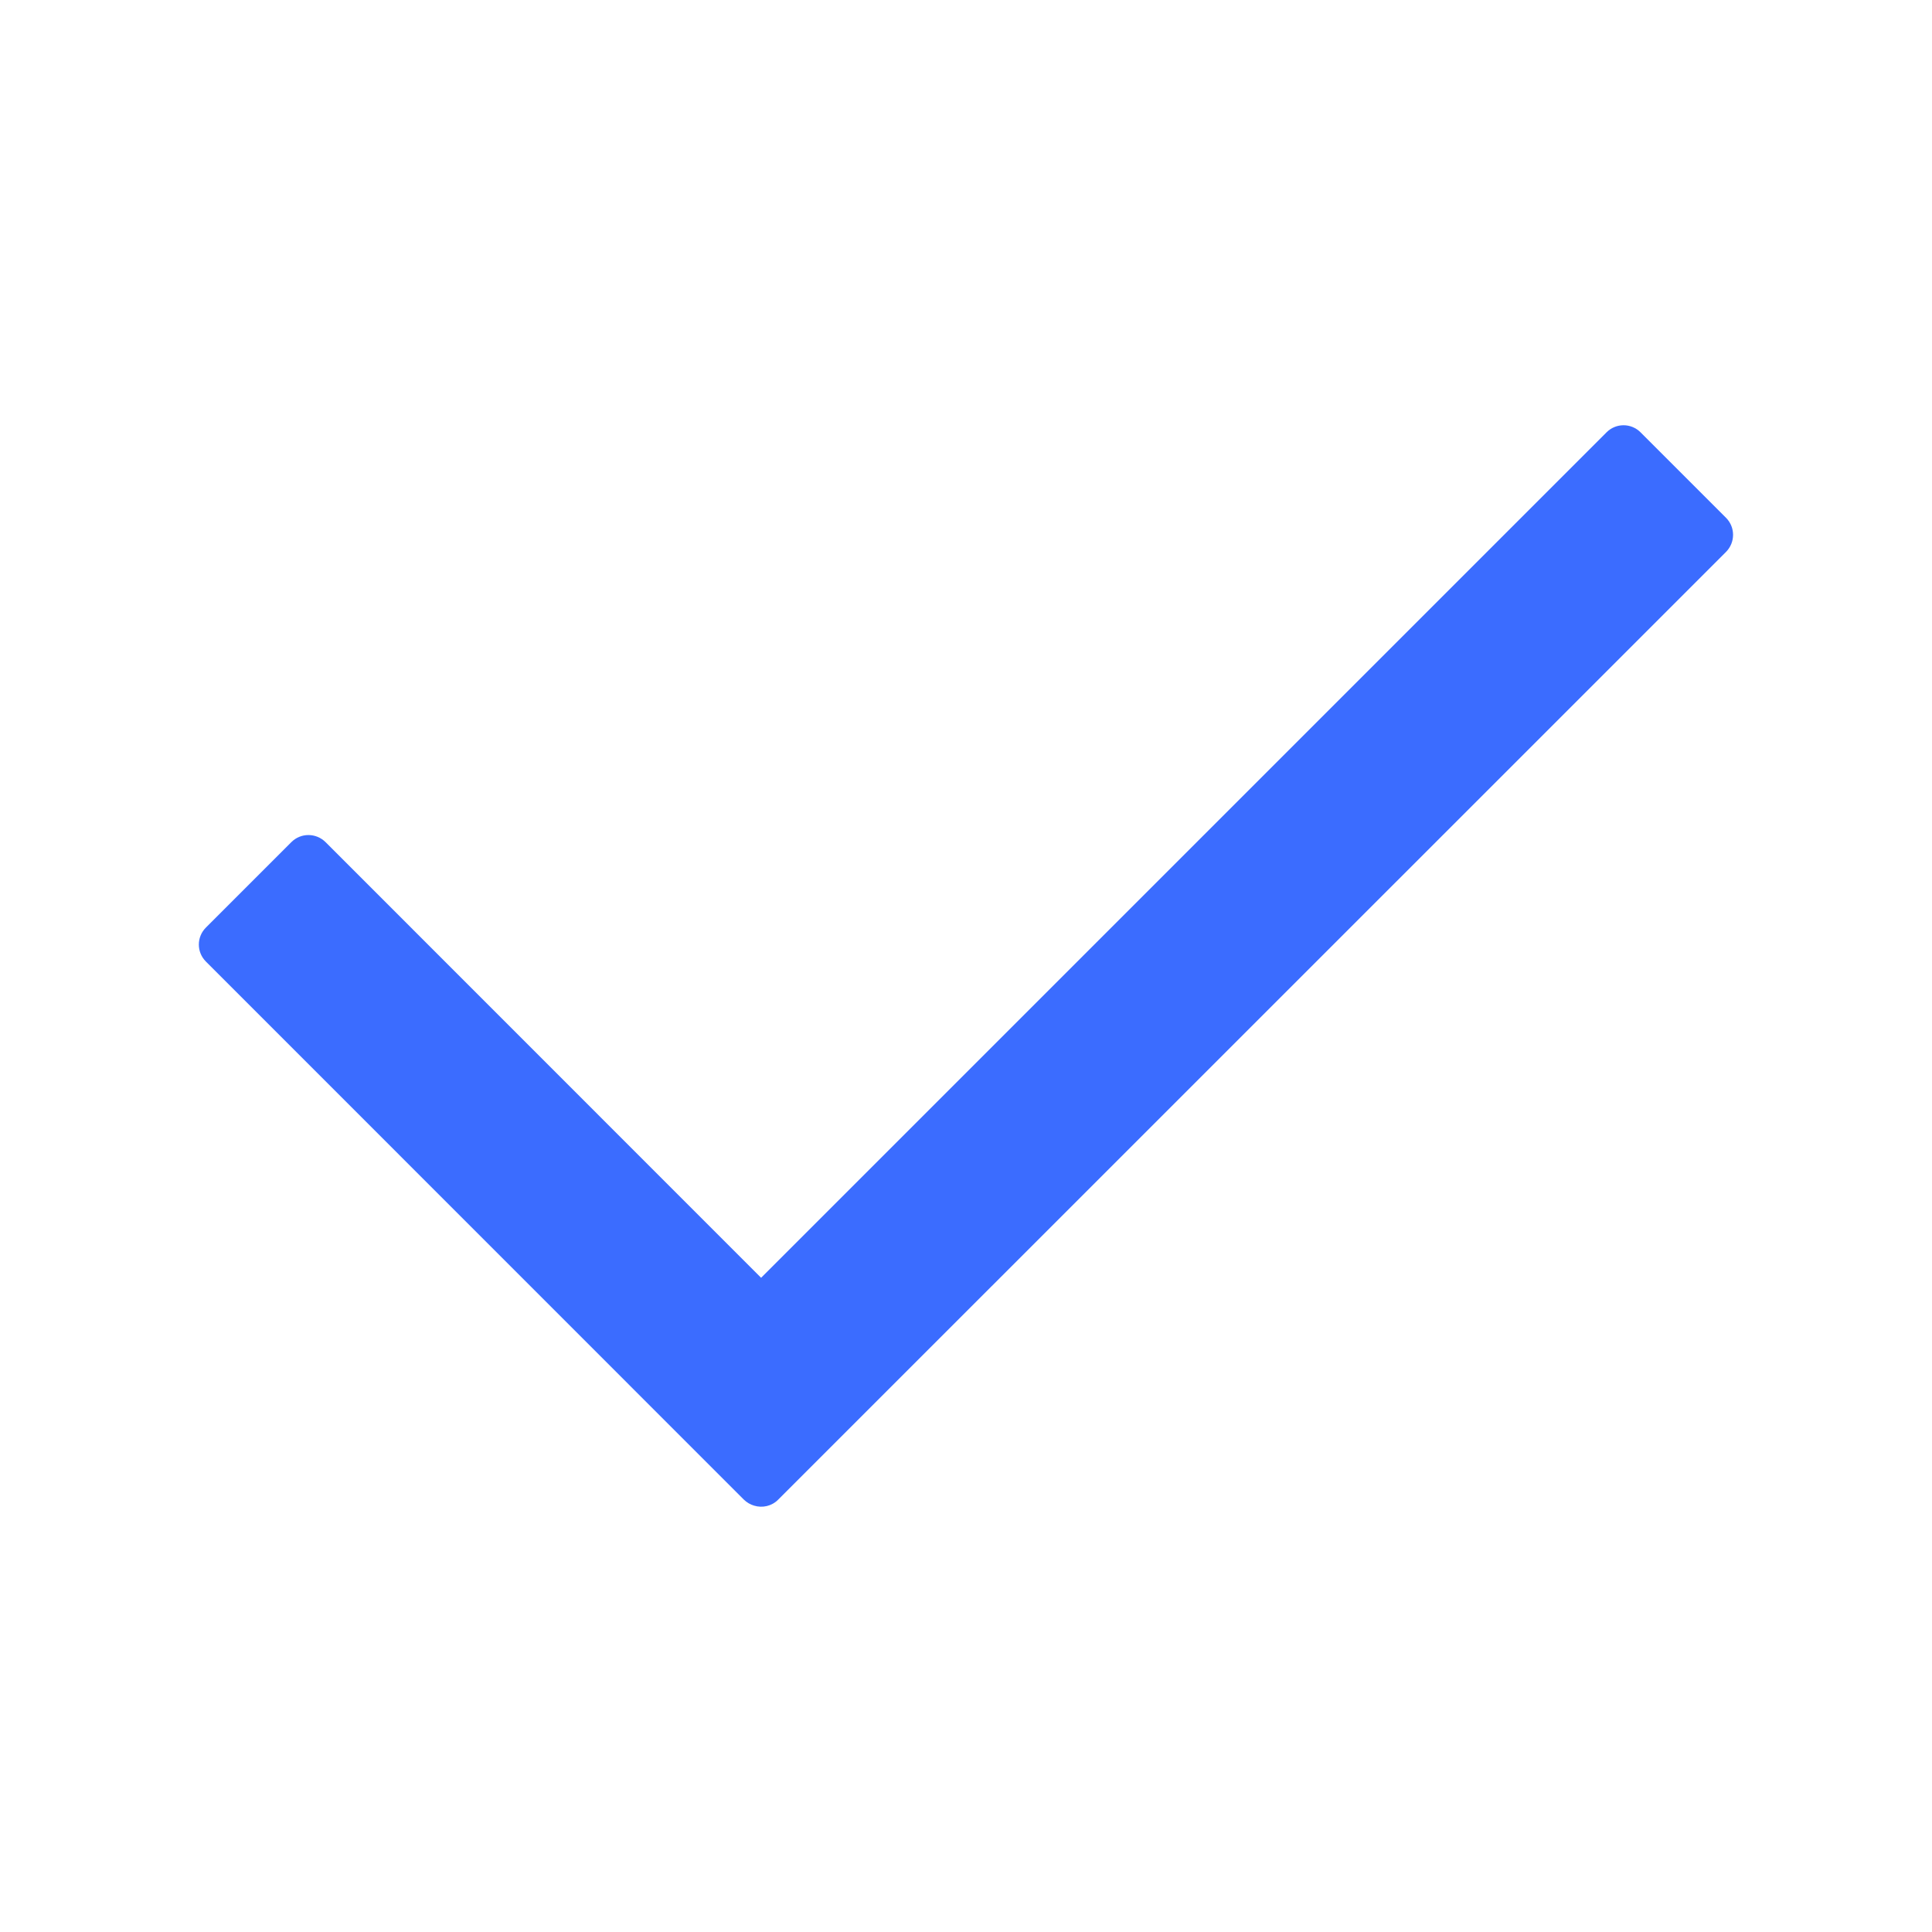
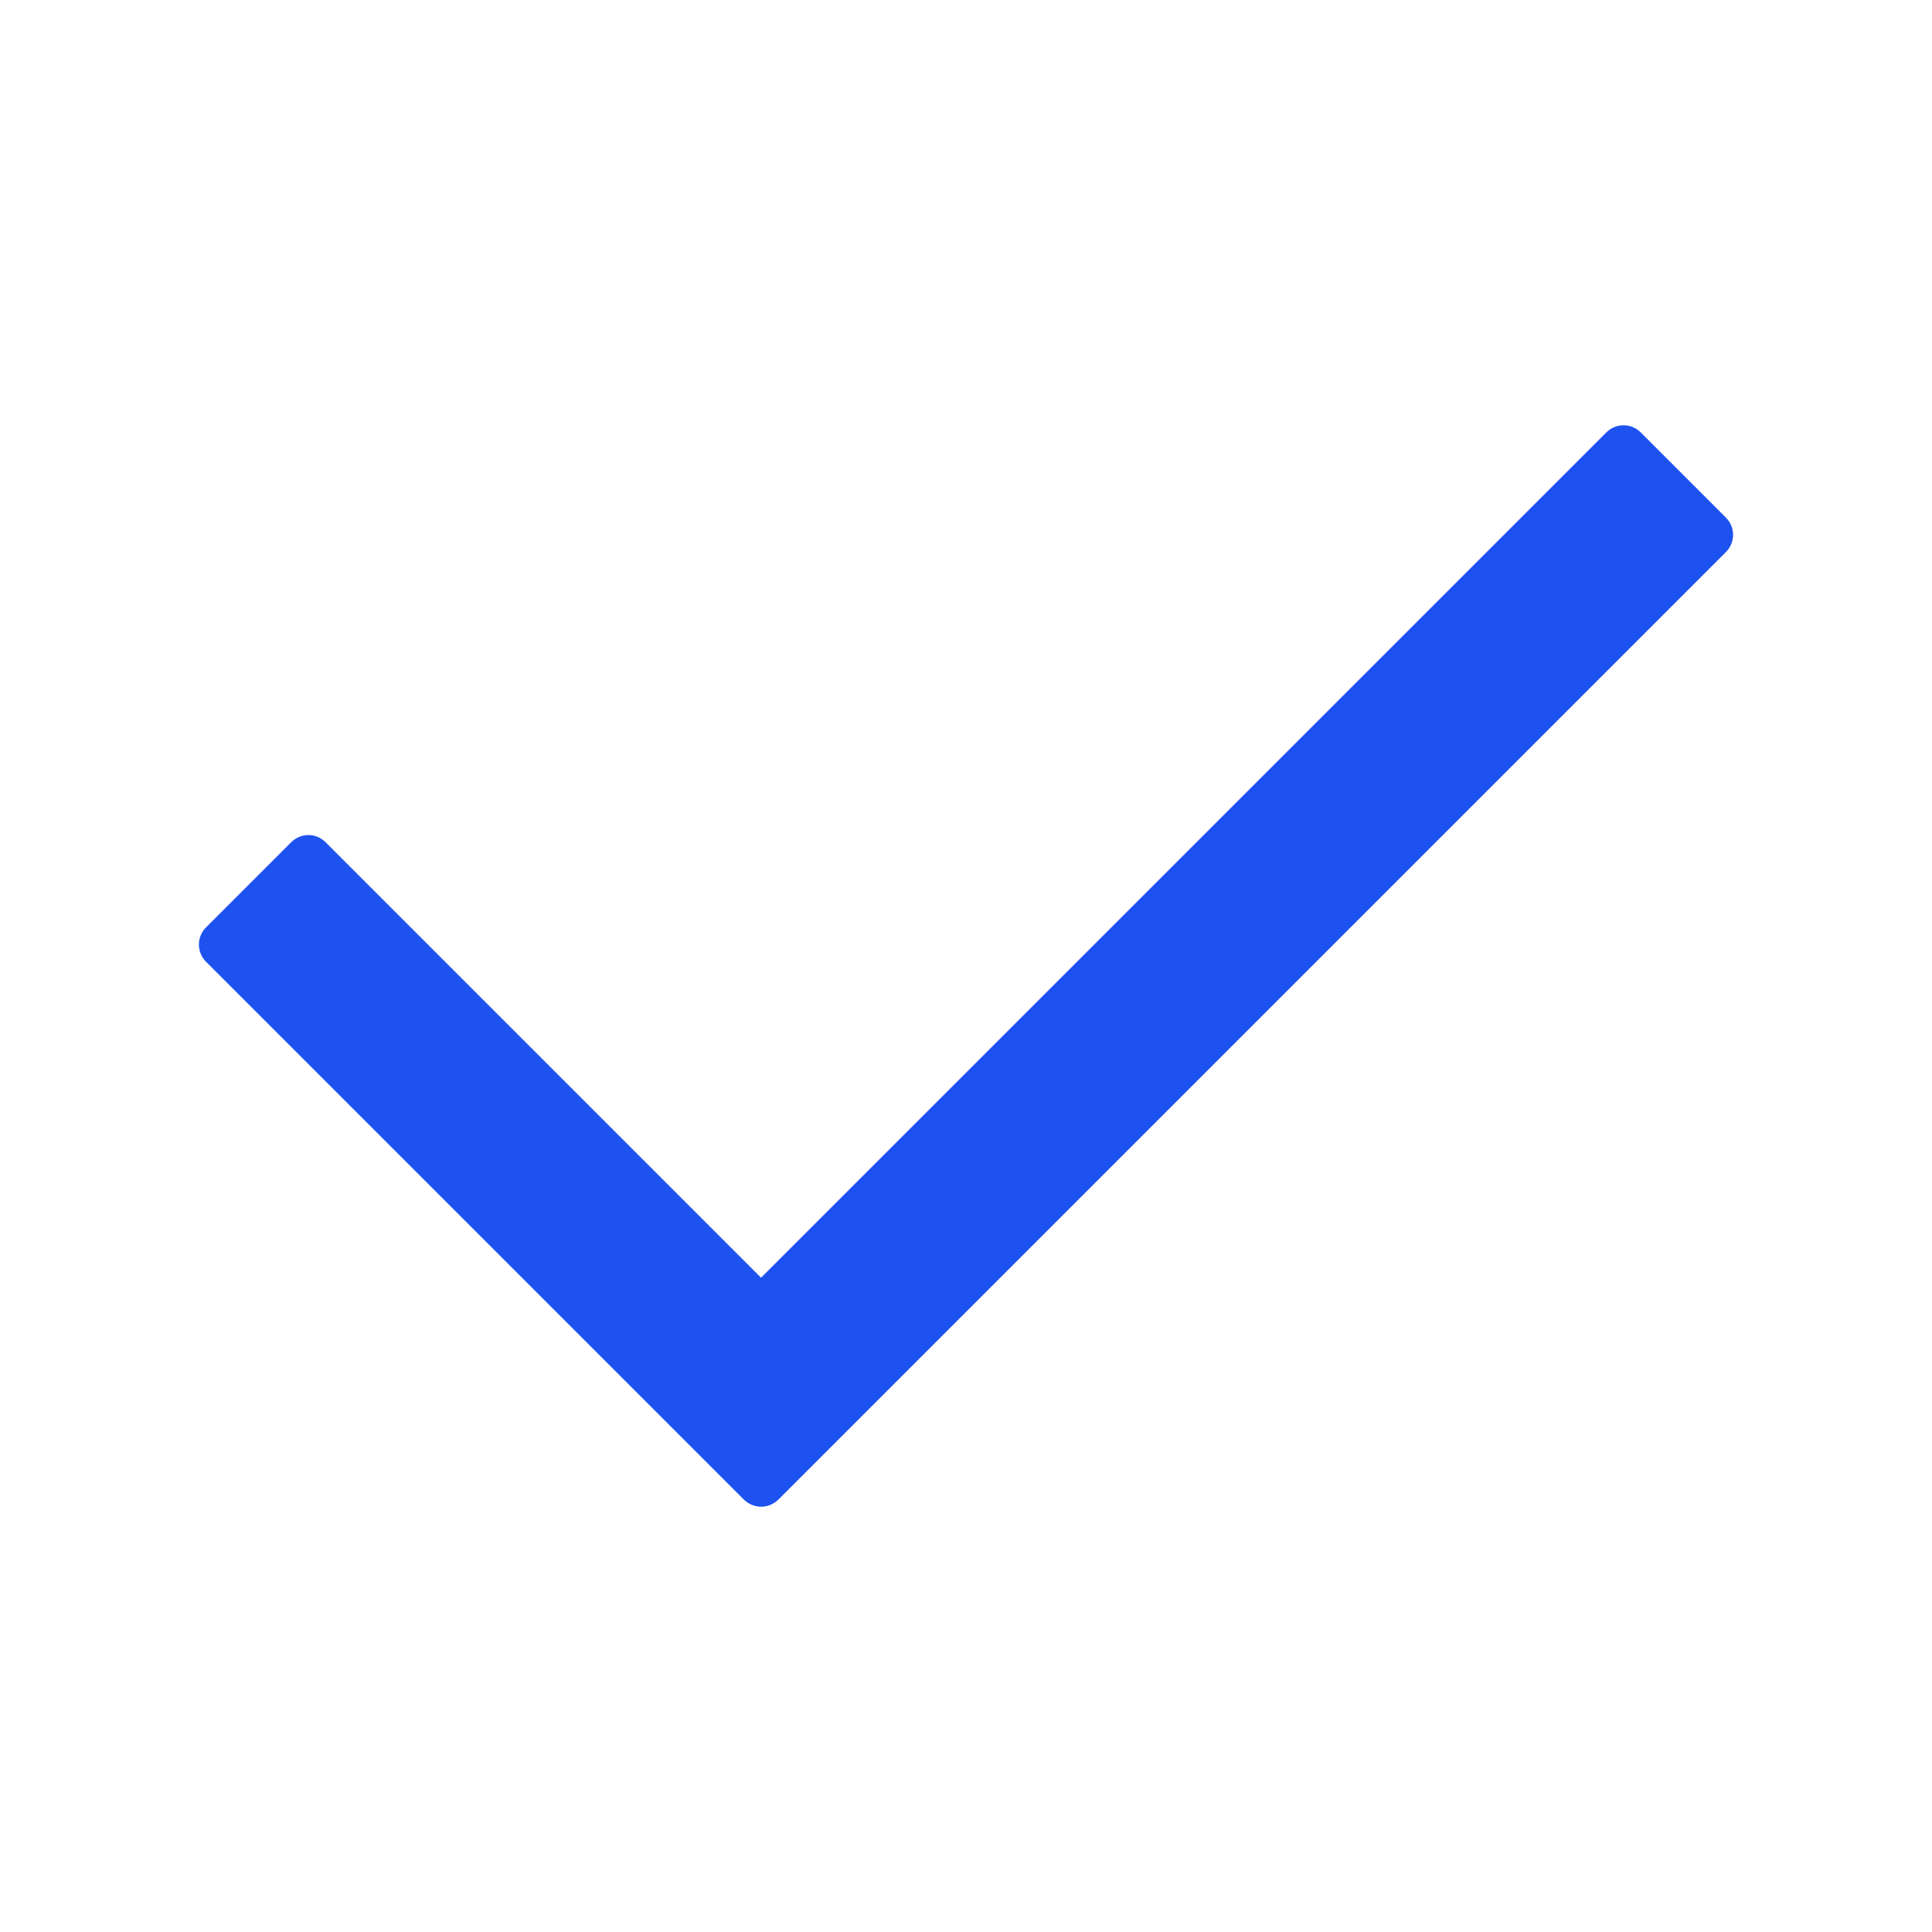
- <svg xmlns="http://www.w3.org/2000/svg" width="16" height="16" viewBox="0 0 16 16" fill="none">
+ <svg xmlns="http://www.w3.org/2000/svg" width="12" height="12" viewBox="0 0 12 12" fill="none">
  <g id="suggest/check">
    <g id="Union">
-       <path d="M6.303 10.582L2.696 6.974C2.617 6.896 2.491 6.896 2.413 6.974L1.706 7.681C1.627 7.759 1.627 7.886 1.706 7.964L6.16 12.419C6.185 12.443 6.214 12.46 6.245 12.469C6.313 12.49 6.391 12.474 6.445 12.419L14.294 4.571C14.372 4.492 14.372 4.366 14.294 4.288L13.587 3.581C13.509 3.502 13.382 3.502 13.304 3.581L6.303 10.582Z" fill="#3B6CFF" />
+       <path d="M4.727 7.936L2.022 5.231C1.963 5.172 1.868 5.172 1.809 5.231L1.279 5.761C1.221 5.819 1.221 5.914 1.279 5.973L4.62 9.314C4.639 9.332 4.66 9.345 4.684 9.352C4.735 9.368 4.793 9.355 4.834 9.315L10.721 3.428C10.779 3.369 10.779 3.274 10.721 3.216L10.19 2.685C10.132 2.627 10.037 2.627 9.978 2.685L4.727 7.936Z" fill="#1E52F0" />
    </g>
  </g>
</svg>
